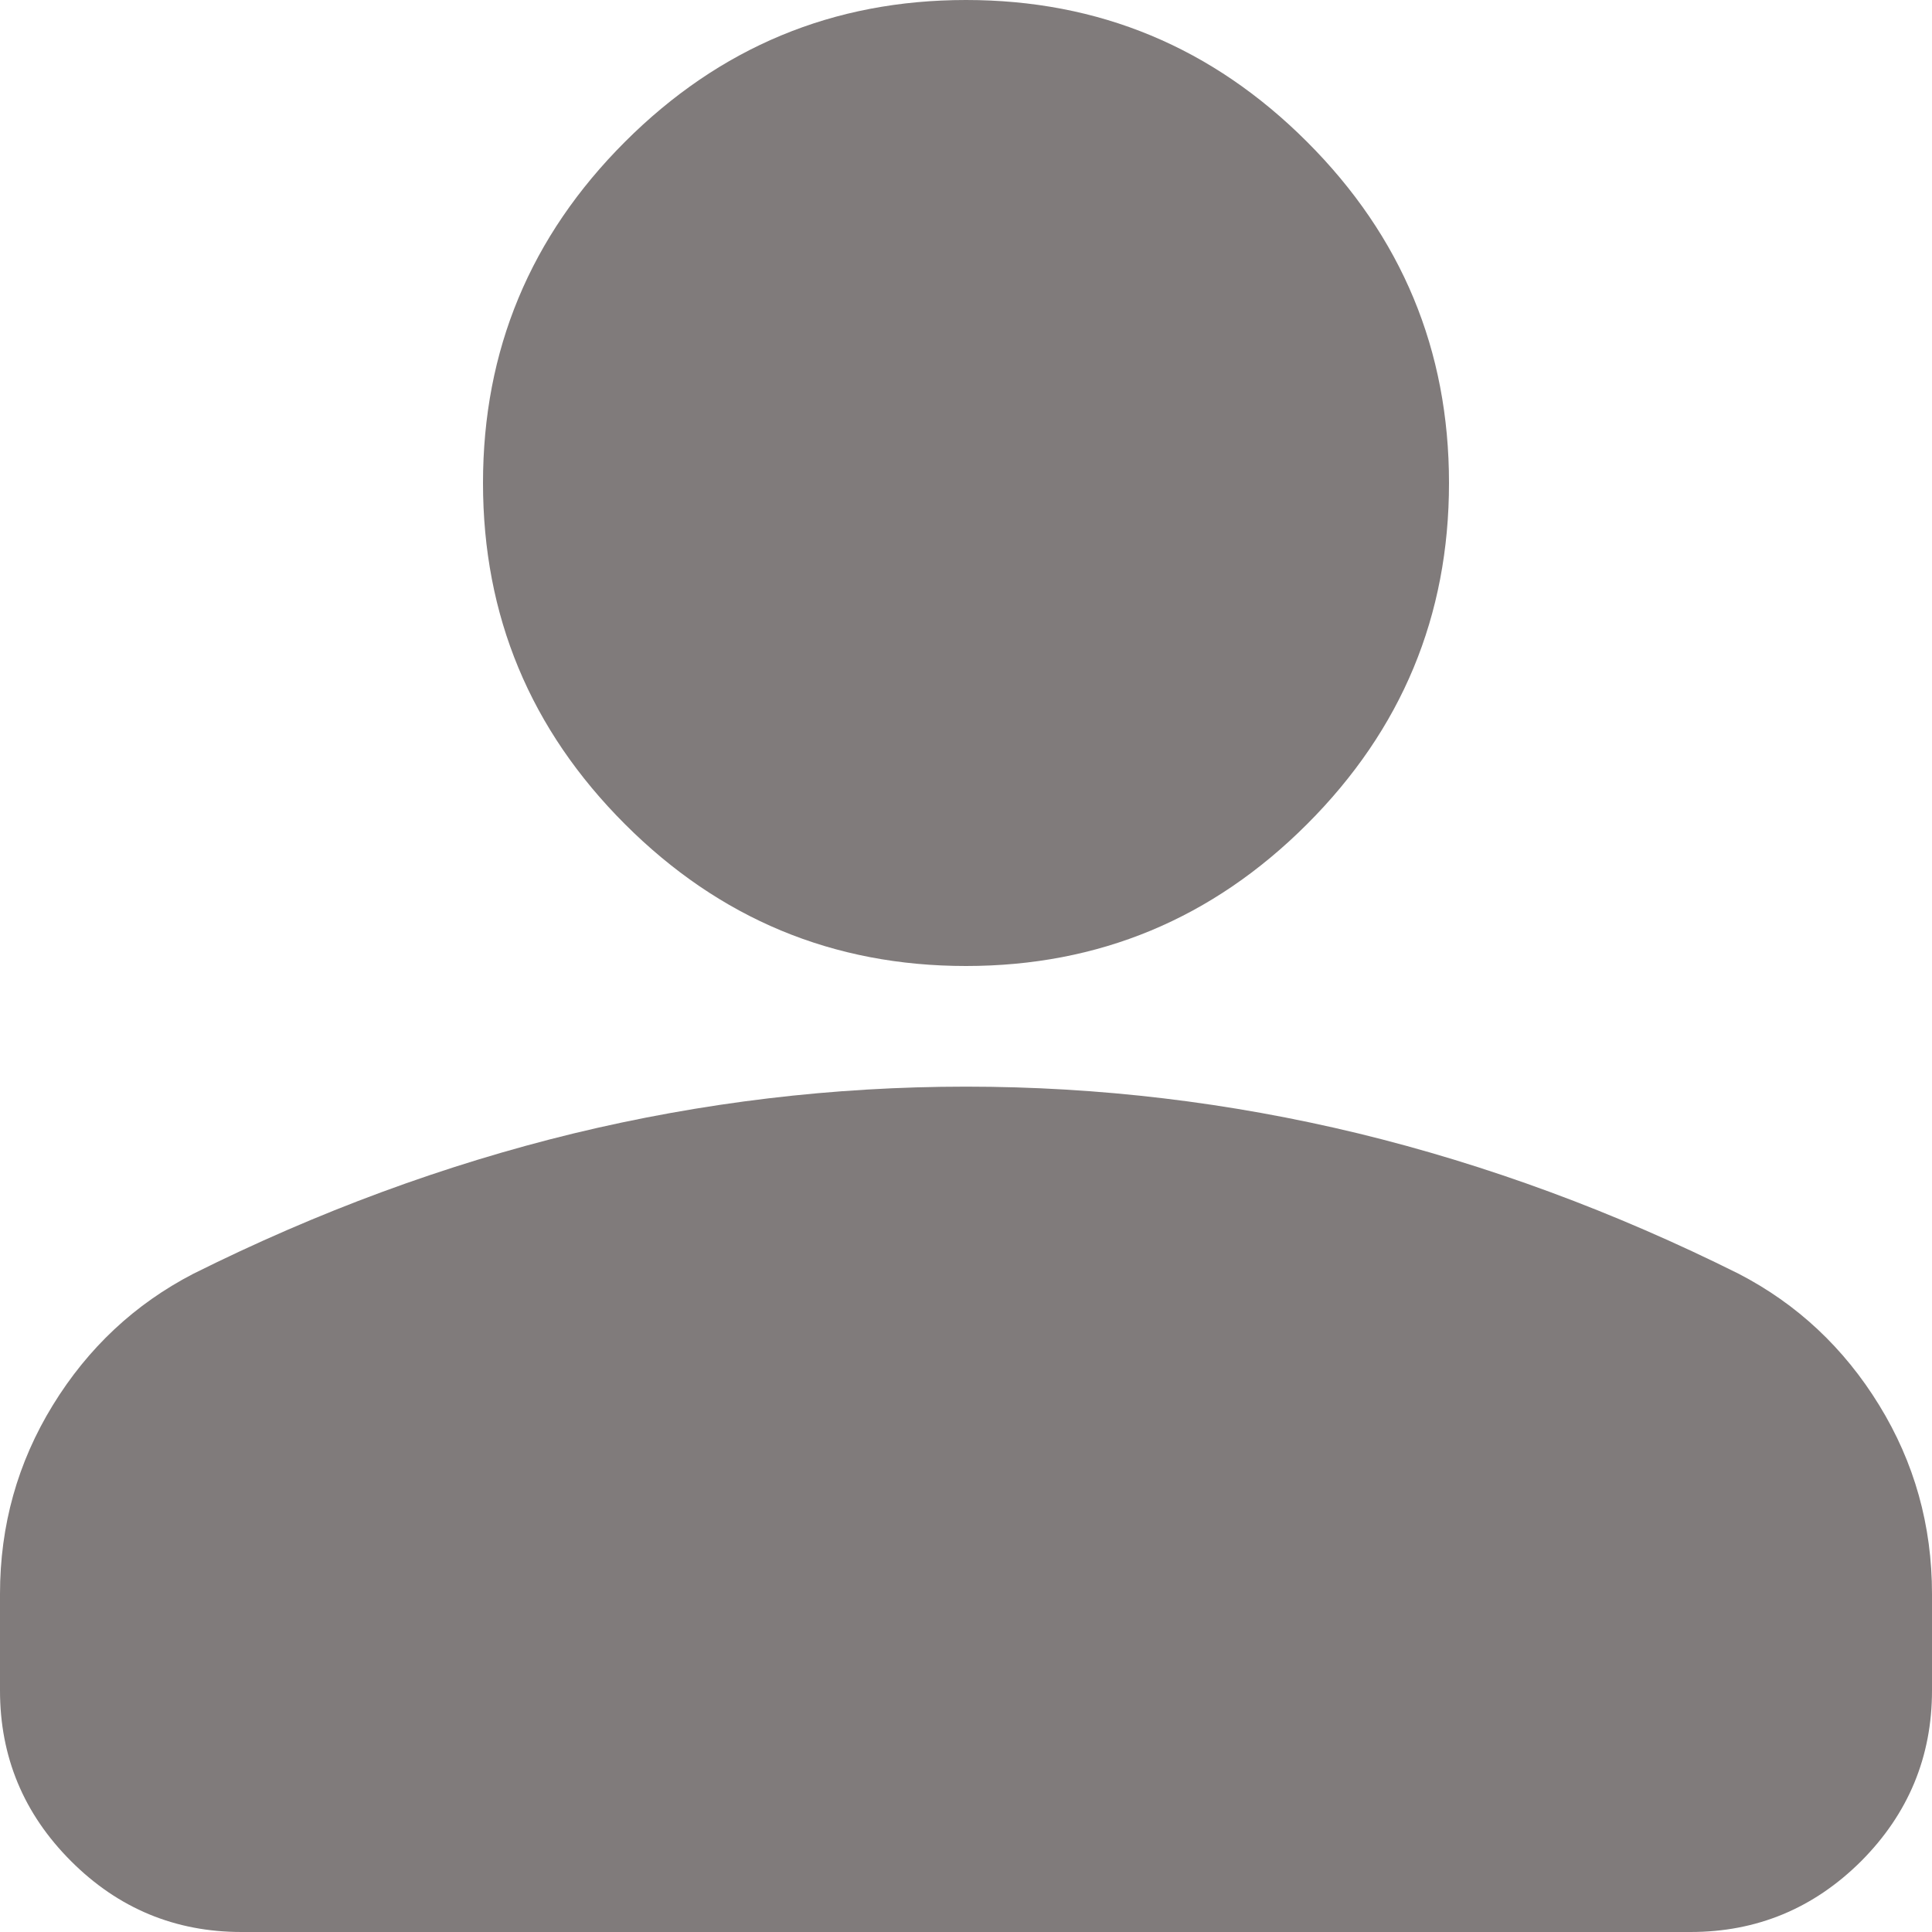
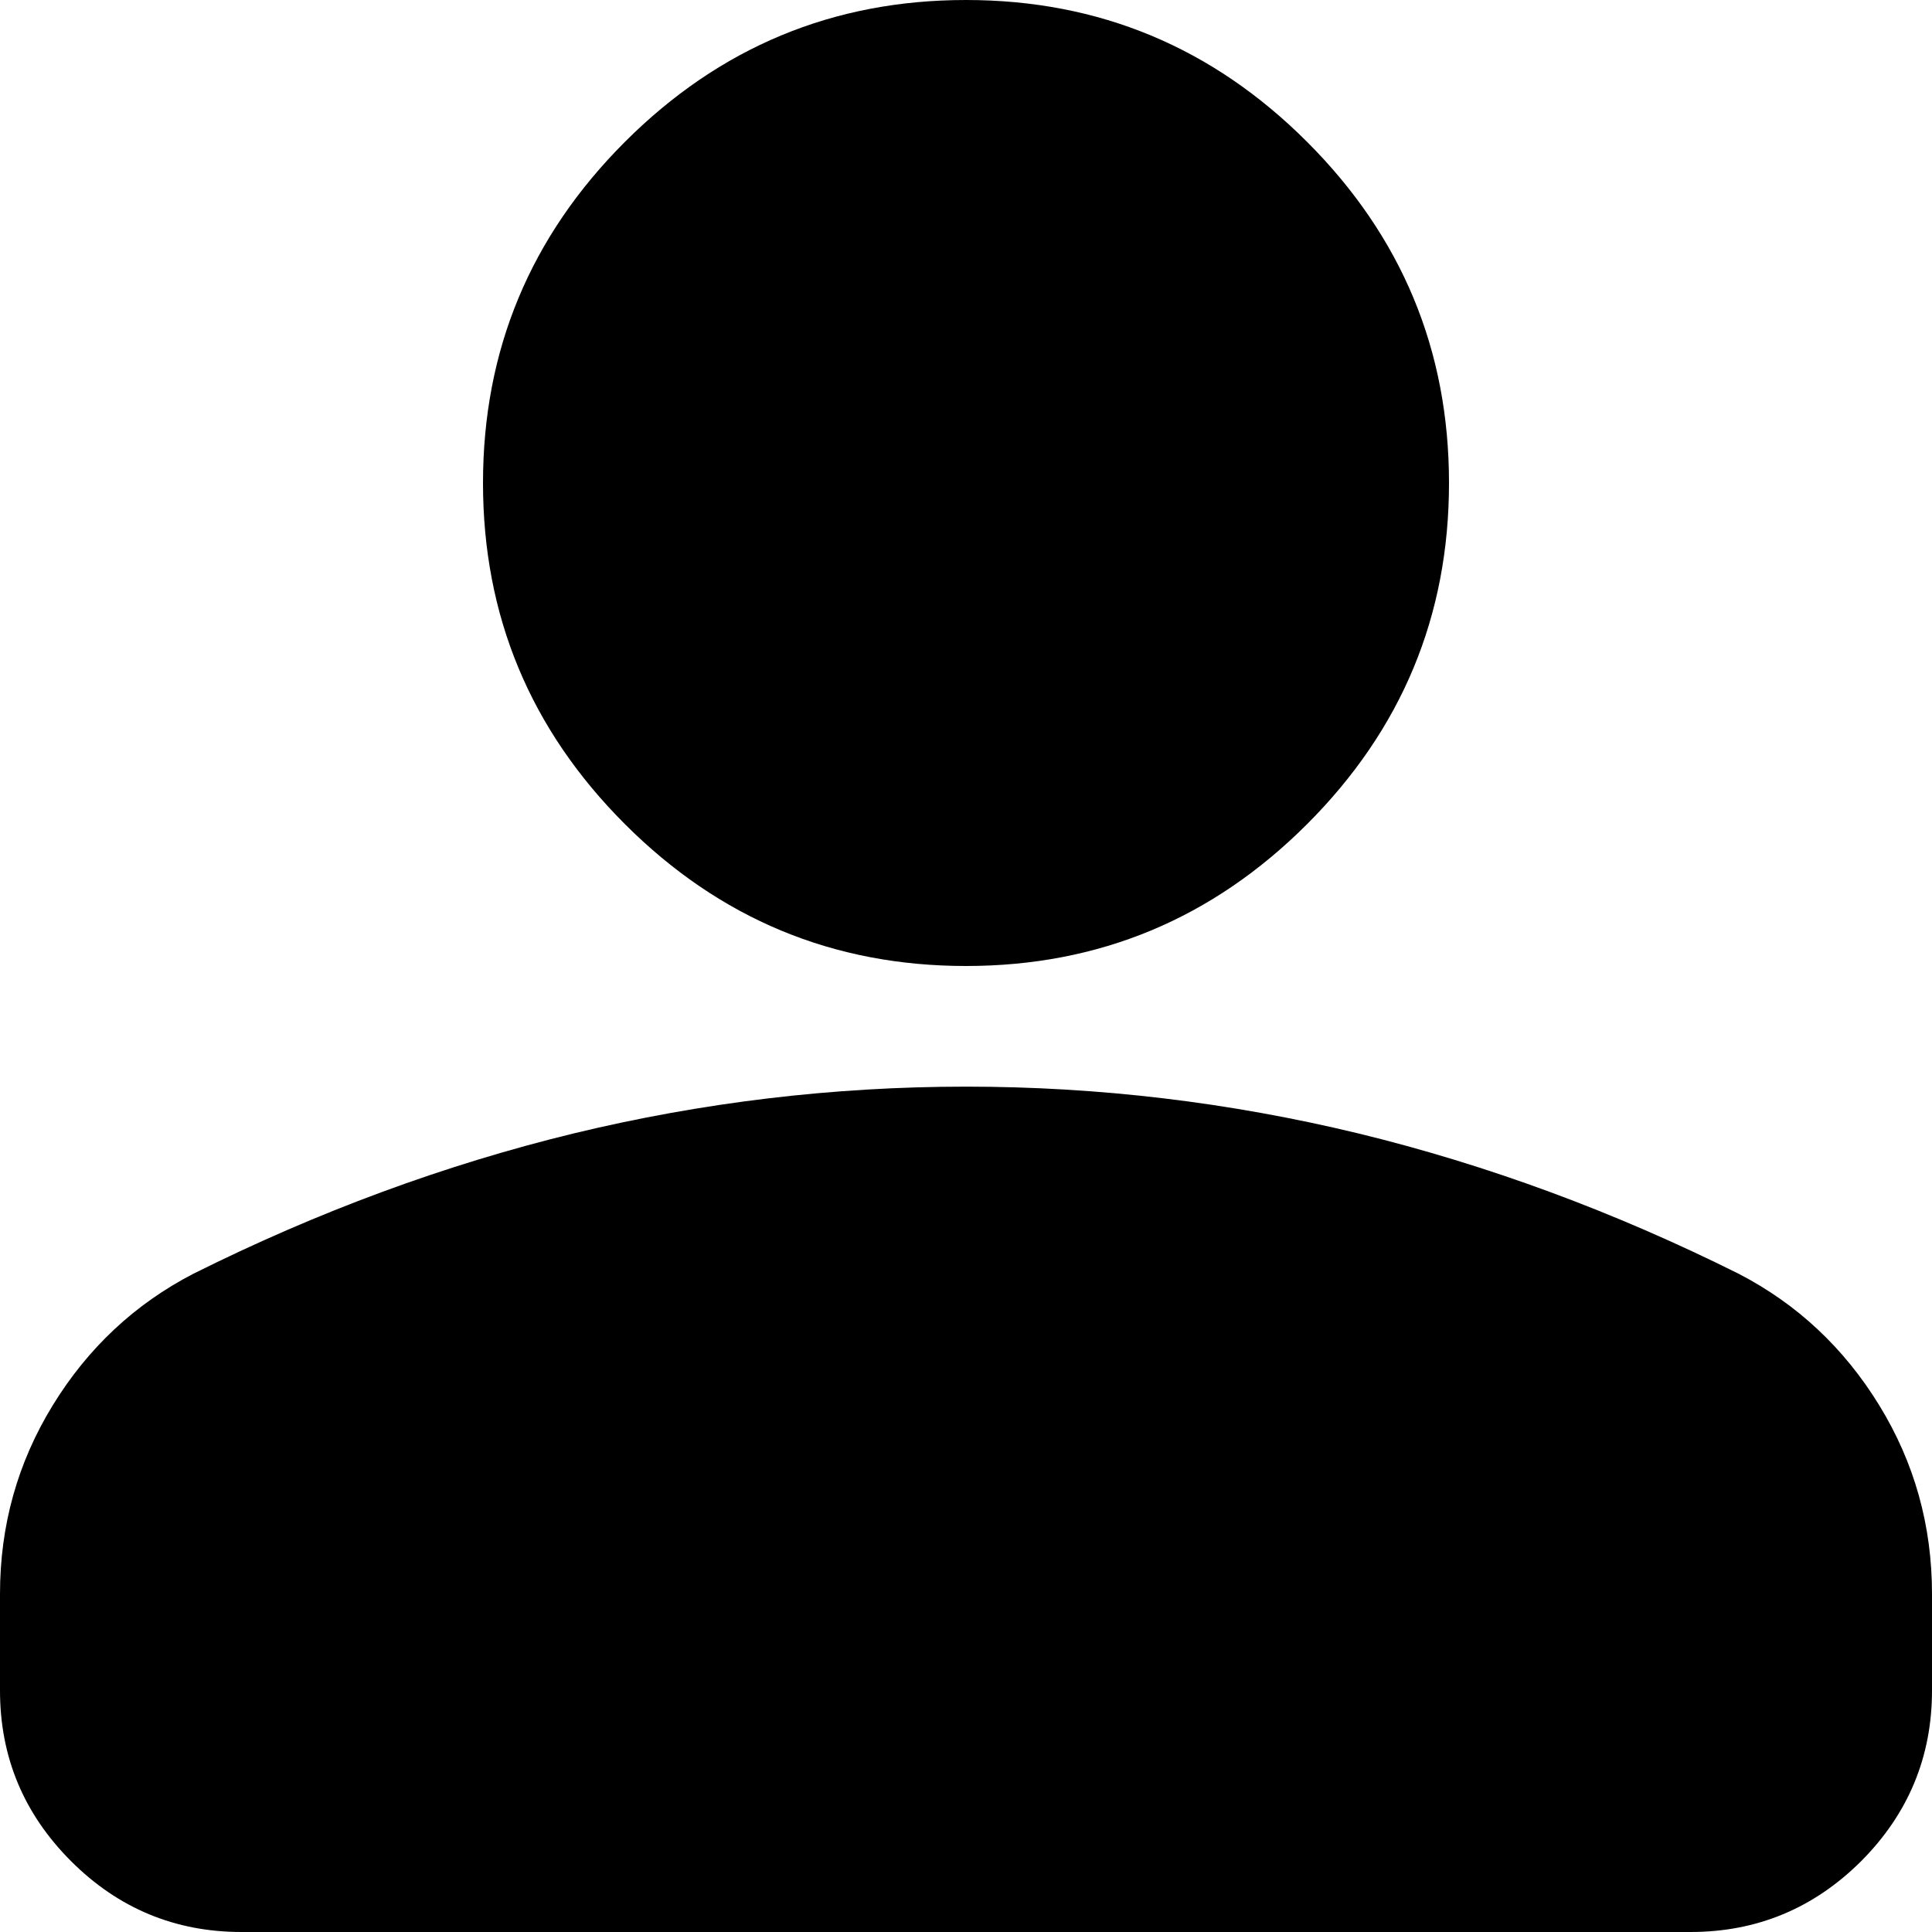
<svg xmlns="http://www.w3.org/2000/svg" width="9" height="9" viewBox="0 0 9 9" fill="none">
-   <path d="M4.5 4.5C3.881 4.5 3.352 4.28 2.911 3.839C2.47 3.398 2.25 2.869 2.25 2.25C2.25 1.631 2.47 1.102 2.911 0.661C3.352 0.22 3.881 0 4.5 0C5.119 0 5.648 0.22 6.089 0.661C6.53 1.102 6.75 1.631 6.75 2.25C6.75 2.869 6.53 3.398 6.089 3.839C5.648 4.28 5.119 4.5 4.5 4.5ZM1.125 9C0.816 9 0.551 8.89 0.331 8.67C0.11 8.449 0 8.184 0 7.875V7.425C0 7.106 0.082 6.813 0.246 6.546C0.41 6.279 0.628 6.075 0.9 5.934C1.481 5.644 2.072 5.426 2.672 5.28C3.272 5.135 3.881 5.062 4.5 5.062C5.119 5.062 5.728 5.135 6.328 5.28C6.928 5.426 7.519 5.644 8.1 5.934C8.372 6.075 8.59 6.279 8.754 6.546C8.918 6.813 9 7.106 9 7.425V7.875C9 8.184 8.89 8.449 8.67 8.67C8.449 8.89 8.184 9 7.875 9H1.125Z" fill="#807B7B" />
+   <path d="M4.5 4.5C3.881 4.5 3.352 4.28 2.911 3.839C2.47 3.398 2.25 2.869 2.25 2.25C2.25 1.631 2.47 1.102 2.911 0.661C3.352 0.22 3.881 0 4.5 0C5.119 0 5.648 0.22 6.089 0.661C6.53 1.102 6.75 1.631 6.75 2.25C6.75 2.869 6.53 3.398 6.089 3.839C5.648 4.28 5.119 4.5 4.5 4.5ZM1.125 9C0.816 9 0.551 8.89 0.331 8.67C0.11 8.449 0 8.184 0 7.875V7.425C0 7.106 0.082 6.813 0.246 6.546C0.41 6.279 0.628 6.075 0.9 5.934C1.481 5.644 2.072 5.426 2.672 5.28C3.272 5.135 3.881 5.062 4.5 5.062C5.119 5.062 5.728 5.135 6.328 5.28C6.928 5.426 7.519 5.644 8.1 5.934C8.372 6.075 8.59 6.279 8.754 6.546C8.918 6.813 9 7.106 9 7.425V7.875C9 8.184 8.89 8.449 8.67 8.67C8.449 8.89 8.184 9 7.875 9H1.125Z" fill="black" />
</svg>
